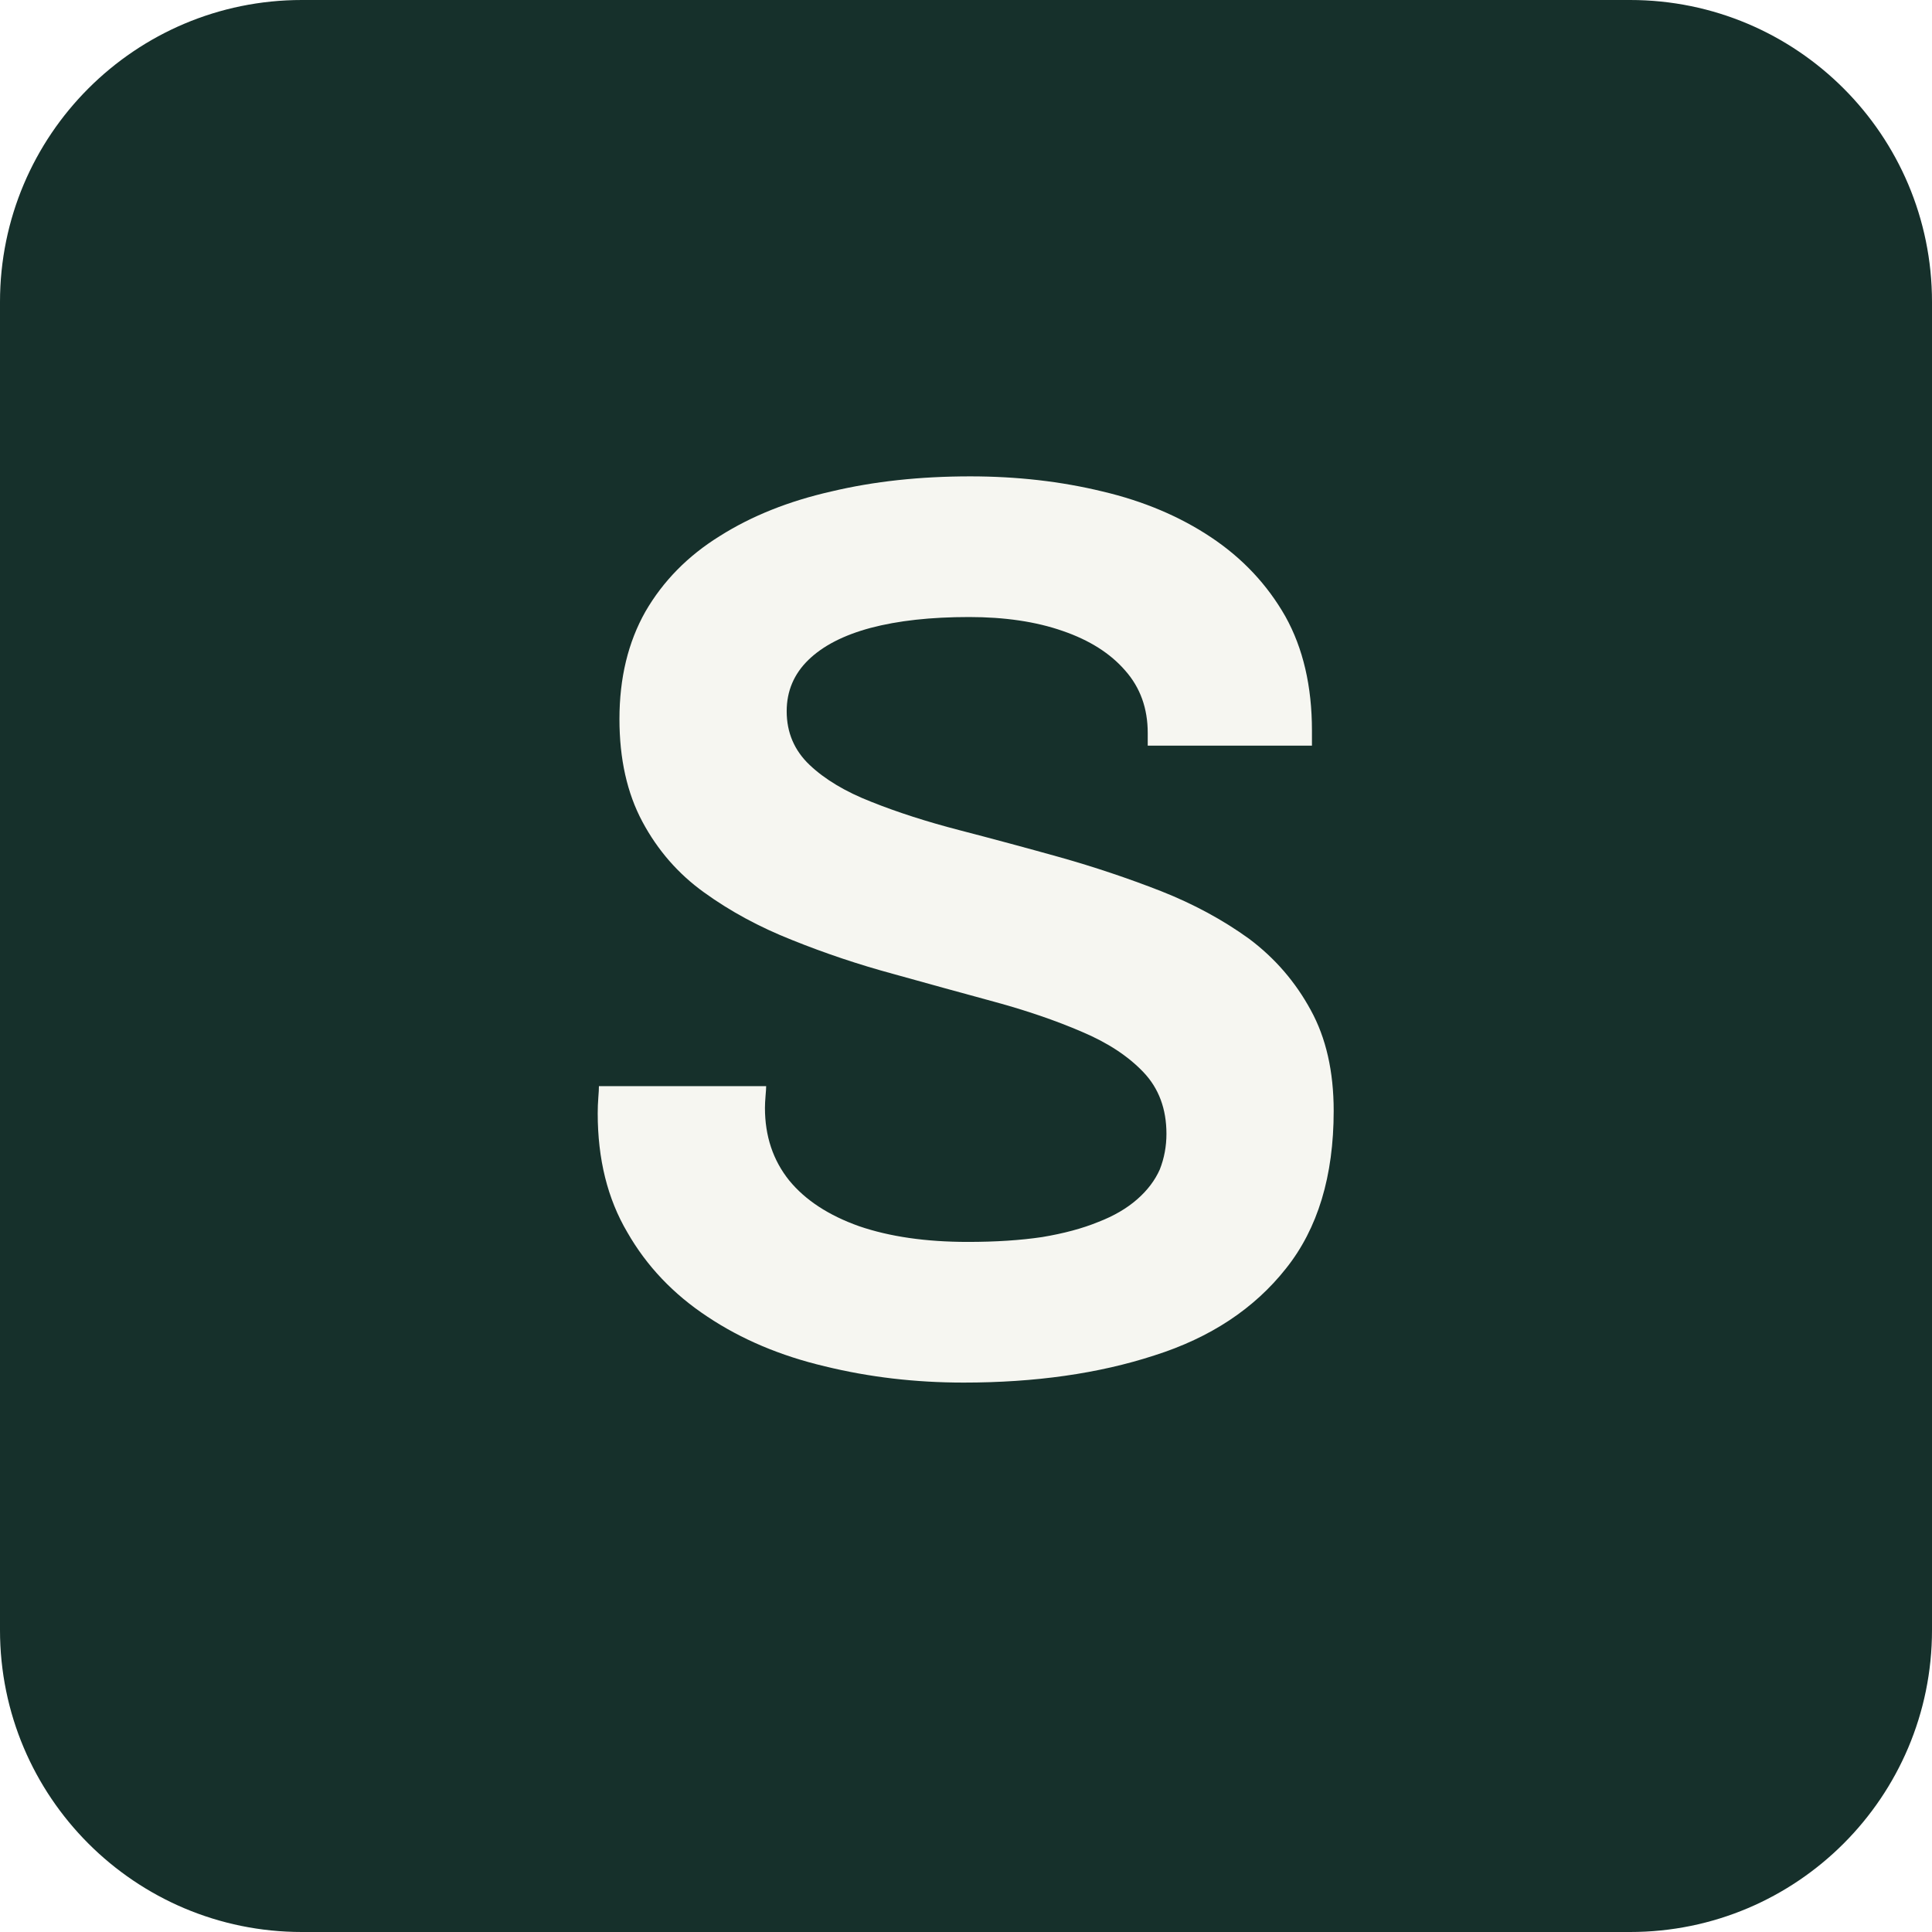
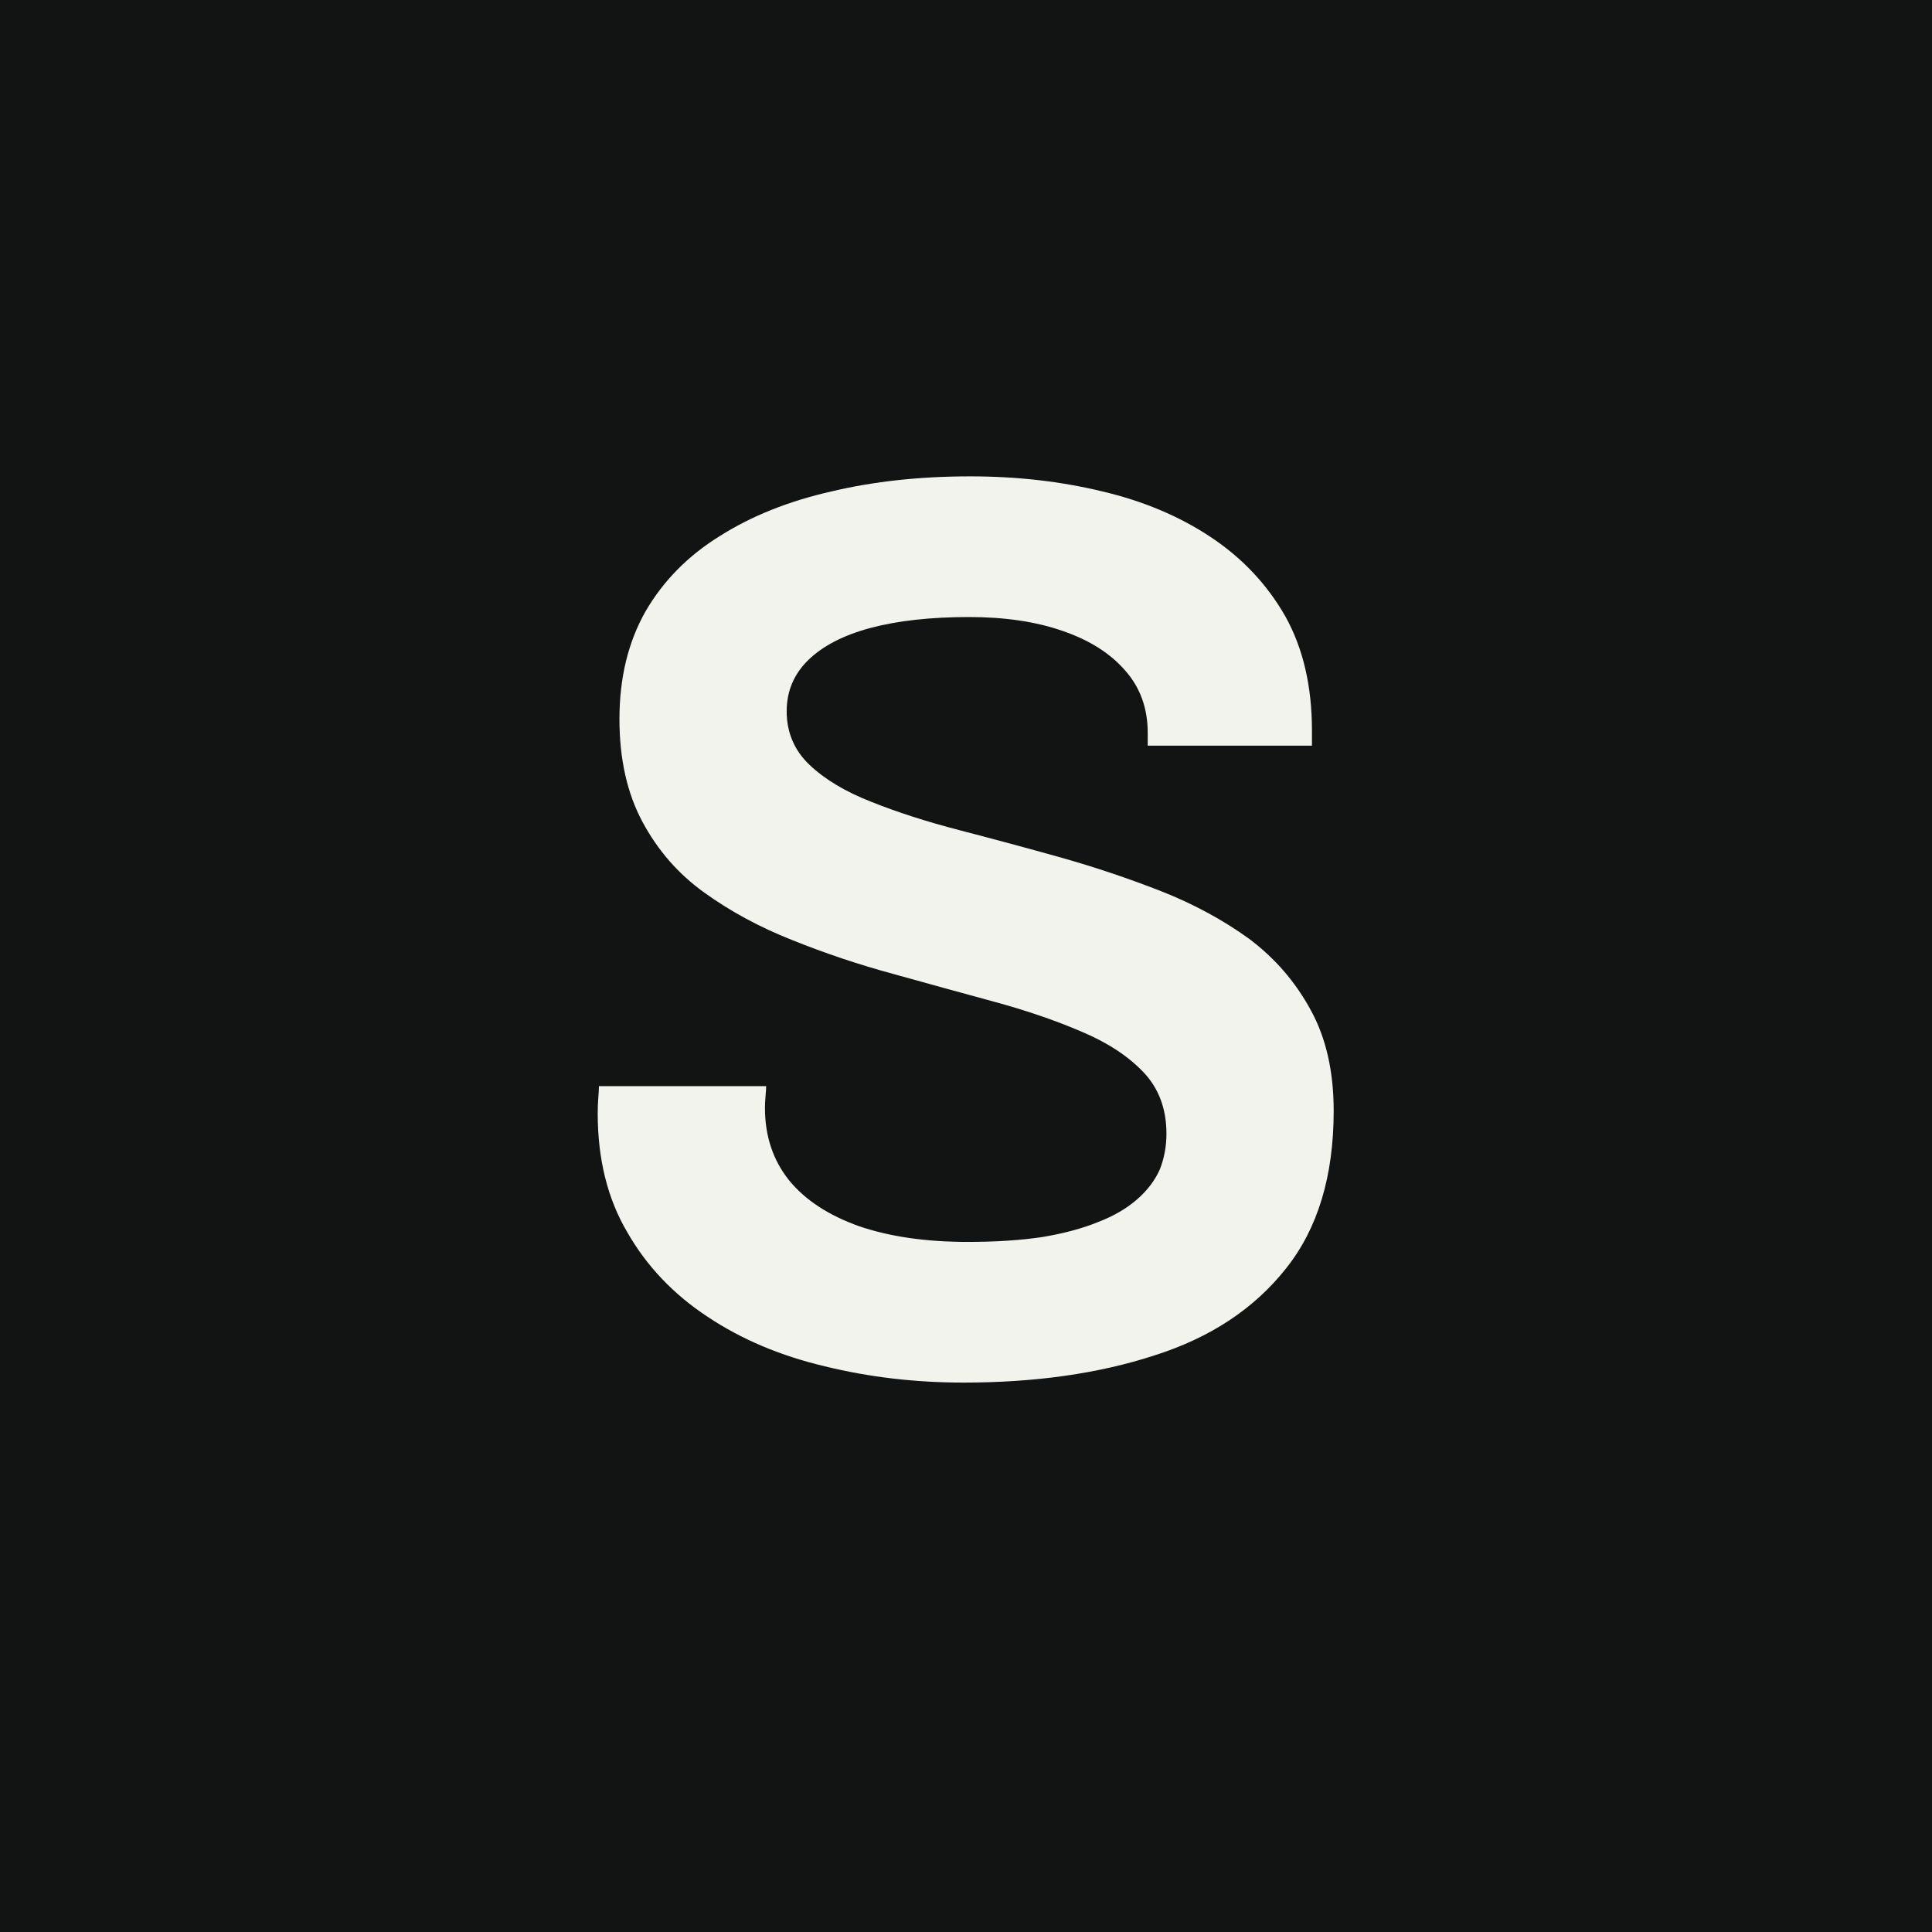
<svg xmlns="http://www.w3.org/2000/svg" viewBox="0 0 32 32">
-   <rect width="32" height="32" rx="5" fill="#16302b" />
-   <path d="M15.96 22.9Q14.76 22.9 13.66 22.63Q12.56 22.37 11.72 21.81Q10.87 21.25 10.39 20.41Q9.90 19.58 9.90 18.44Q9.90 18.31 9.91 18.18Q9.92 18.06 9.92 17.99H12.69Q12.69 18.04 12.68 18.15Q12.67 18.27 12.67 18.35Q12.67 19.05 13.07 19.55Q13.47 20.04 14.23 20.31Q14.99 20.57 16.03 20.57Q16.72 20.57 17.26 20.49Q17.80 20.40 18.19 20.24Q18.58 20.09 18.84 19.86Q19.09 19.64 19.21 19.37Q19.32 19.09 19.32 18.78Q19.32 18.16 18.94 17.76Q18.56 17.36 17.92 17.09Q17.27 16.81 16.46 16.59Q15.65 16.37 14.79 16.13Q13.94 15.90 13.12 15.57Q12.31 15.25 11.66 14.78Q11.02 14.32 10.64 13.61Q10.26 12.90 10.26 11.91Q10.26 10.89 10.69 10.13Q11.13 9.37 11.92 8.88Q12.71 8.38 13.77 8.14Q14.82 7.89 16.07 7.89Q17.23 7.89 18.26 8.14Q19.28 8.38 20.06 8.90Q20.84 9.42 21.29 10.21Q21.73 11.00 21.73 12.10V12.35H19.01V12.14Q19.01 11.53 18.64 11.11Q18.27 10.68 17.60 10.45Q16.94 10.22 16.05 10.22Q15.10 10.22 14.42 10.40Q13.75 10.58 13.39 10.93Q13.03 11.28 13.03 11.78Q13.03 12.31 13.41 12.67Q13.79 13.03 14.43 13.28Q15.08 13.54 15.89 13.75Q16.70 13.96 17.56 14.20Q18.41 14.44 19.23 14.76Q20.04 15.08 20.69 15.55Q21.33 16.03 21.71 16.73Q22.09 17.42 22.09 18.4Q22.09 20.02 21.30 21.01Q20.51 22.01 19.12 22.45Q17.74 22.9 15.96 22.9Z" fill="#f6f6f1" />
+   <rect width="32" height="32" fill="#121413" />
+   <path d="M15.96 22.9Q14.76 22.9 13.66 22.63Q12.56 22.37 11.72 21.81Q10.87 21.25 10.39 20.41Q9.90 19.58 9.90 18.44Q9.90 18.31 9.91 18.18Q9.92 18.06 9.92 17.99H12.69Q12.69 18.04 12.68 18.15Q12.67 18.27 12.67 18.35Q12.67 19.05 13.07 19.55Q13.47 20.04 14.23 20.31Q14.99 20.57 16.03 20.57Q16.72 20.57 17.26 20.49Q17.80 20.40 18.19 20.24Q18.58 20.09 18.84 19.86Q19.09 19.64 19.21 19.37Q19.32 19.09 19.32 18.78Q19.32 18.16 18.94 17.76Q18.56 17.36 17.92 17.09Q17.27 16.81 16.46 16.59Q15.65 16.37 14.79 16.13Q13.94 15.90 13.12 15.57Q12.31 15.25 11.66 14.78Q11.02 14.32 10.64 13.61Q10.26 12.90 10.26 11.91Q10.26 10.89 10.69 10.13Q11.13 9.37 11.92 8.88Q12.71 8.38 13.77 8.14Q14.82 7.89 16.07 7.89Q17.23 7.89 18.26 8.14Q19.28 8.38 20.06 8.90Q20.84 9.42 21.29 10.21Q21.73 11.00 21.73 12.10V12.35H19.01V12.14Q19.01 11.53 18.64 11.11Q18.27 10.68 17.60 10.45Q16.94 10.22 16.05 10.22Q15.10 10.22 14.42 10.40Q13.75 10.58 13.39 10.93Q13.03 11.28 13.03 11.78Q13.03 12.31 13.41 12.67Q13.79 13.03 14.43 13.28Q15.08 13.54 15.89 13.75Q16.70 13.96 17.56 14.20Q18.41 14.44 19.23 14.76Q20.04 15.08 20.69 15.55Q21.33 16.03 21.71 16.73Q22.09 17.42 22.09 18.4Q22.09 20.02 21.30 21.01Q20.51 22.01 19.12 22.45Q17.74 22.9 15.96 22.9Z" fill="#f3f3ee" />
</svg>
